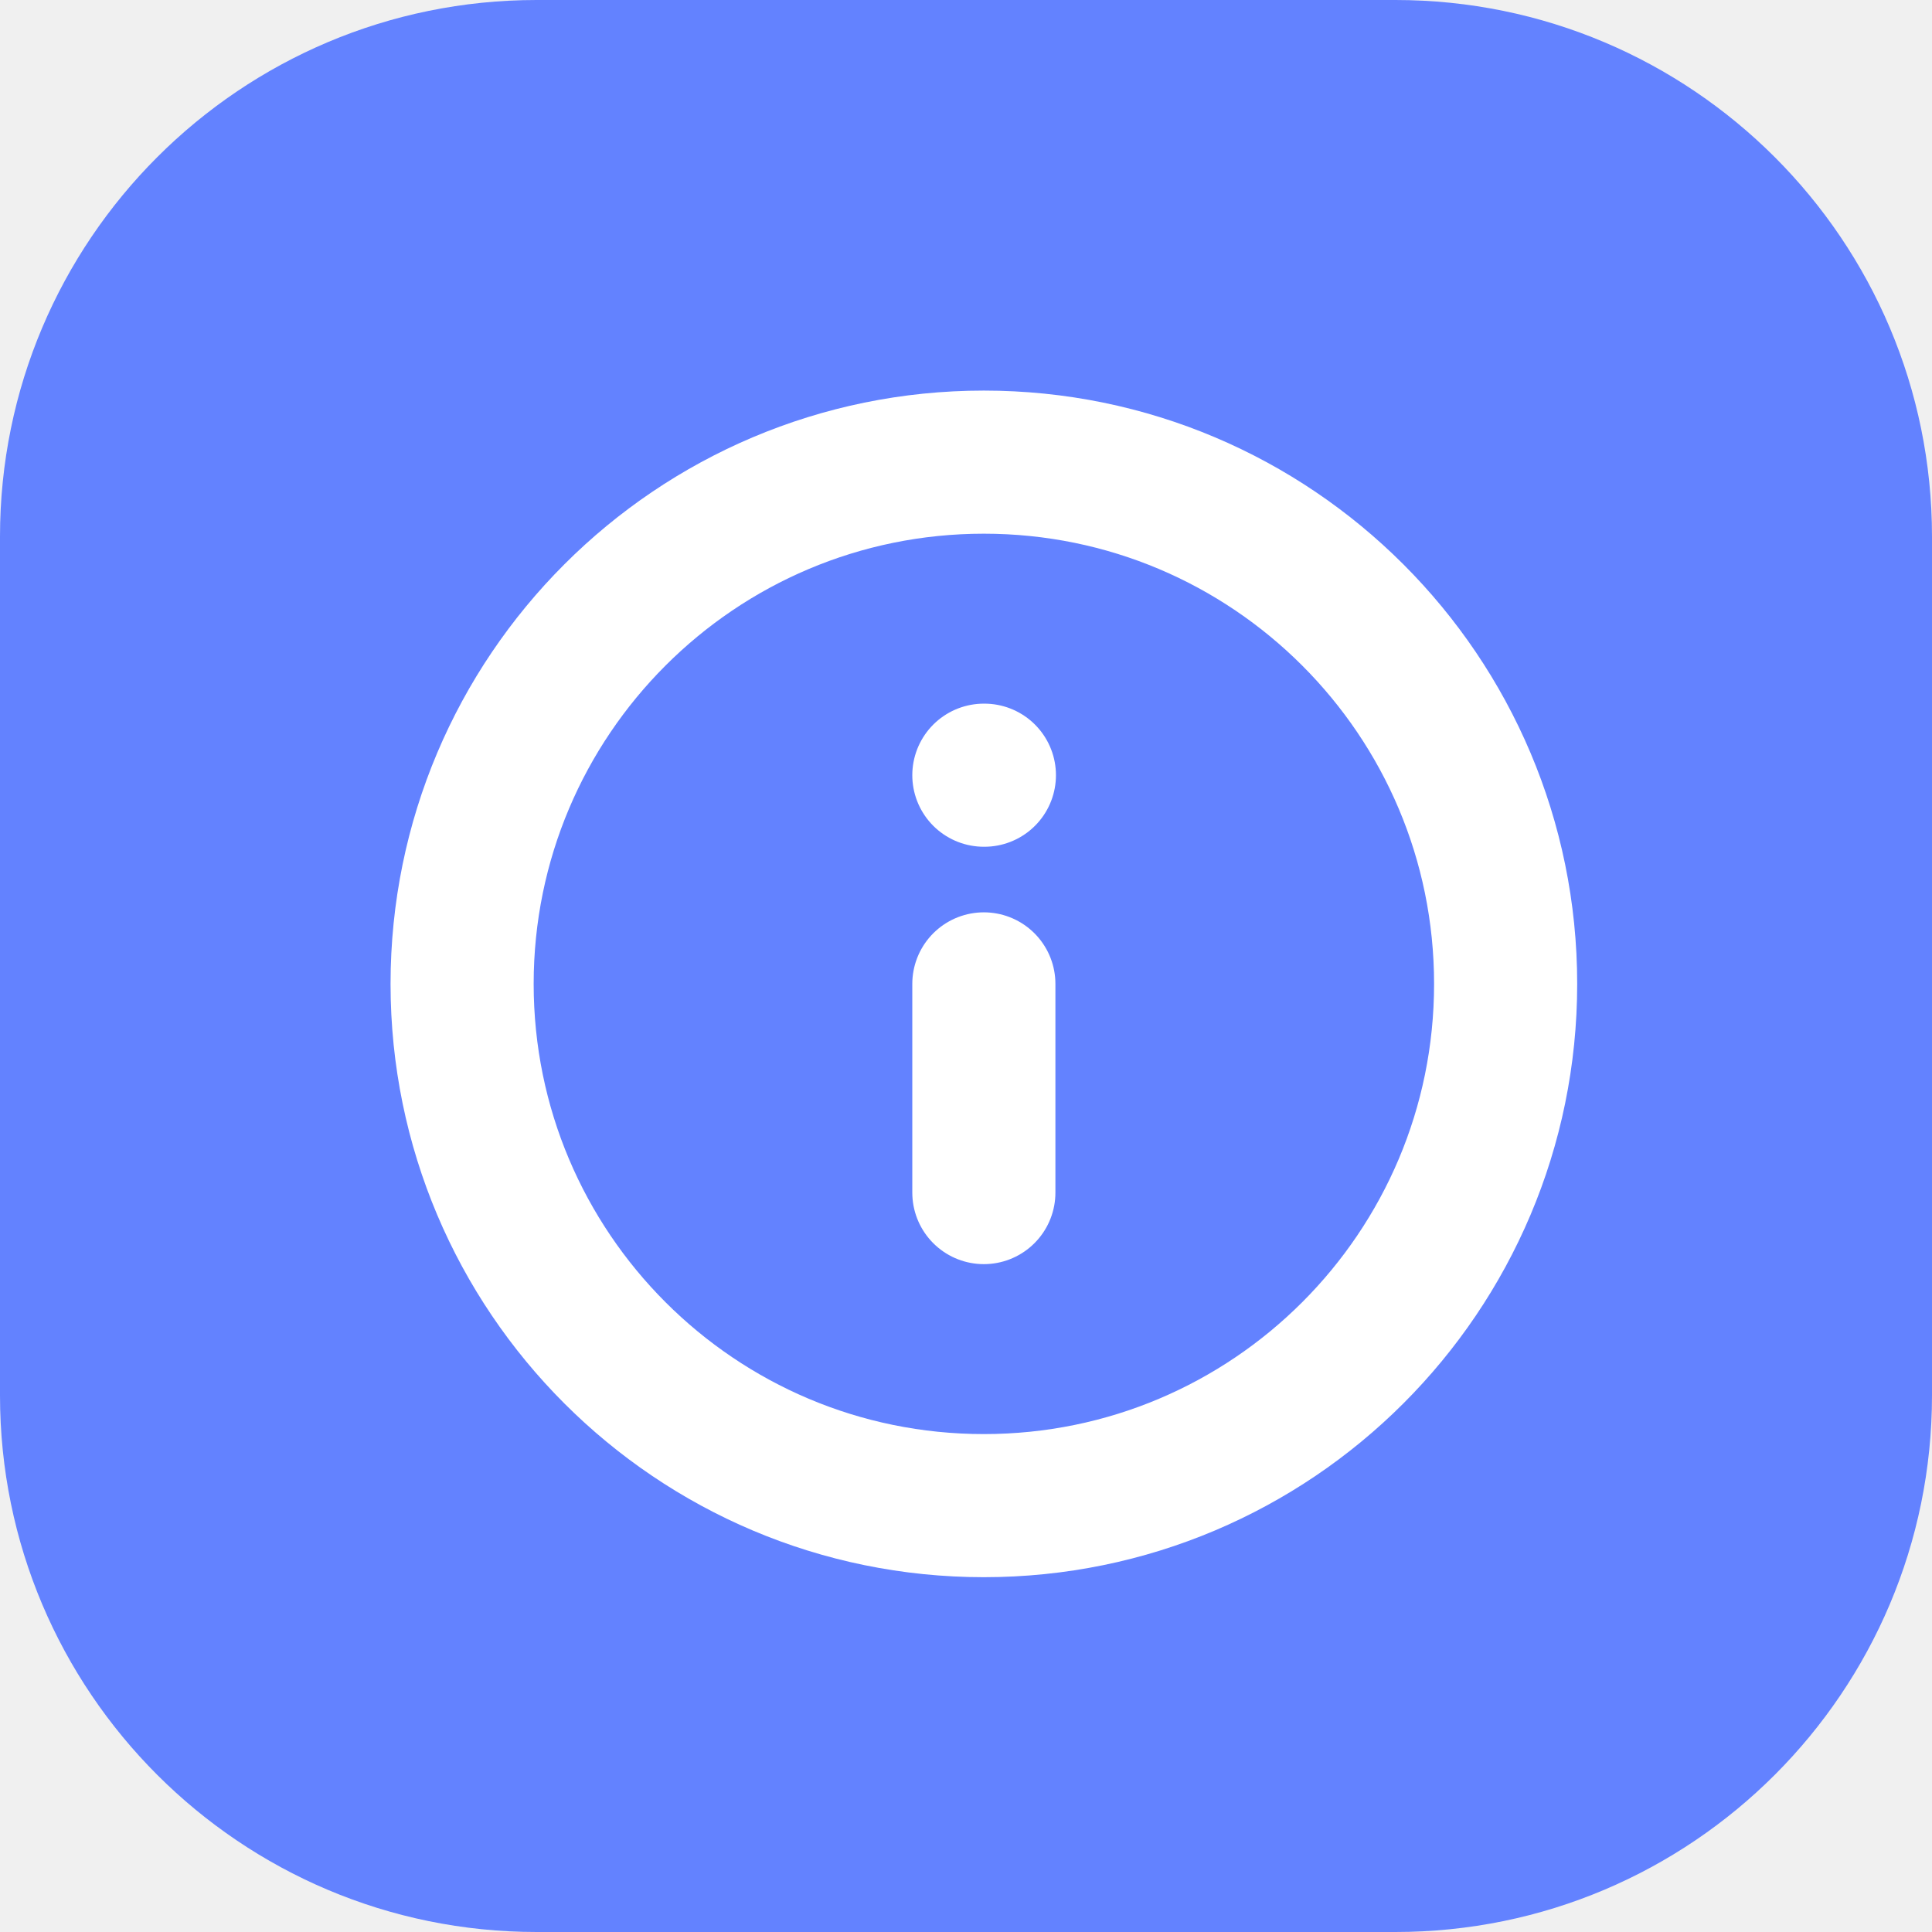
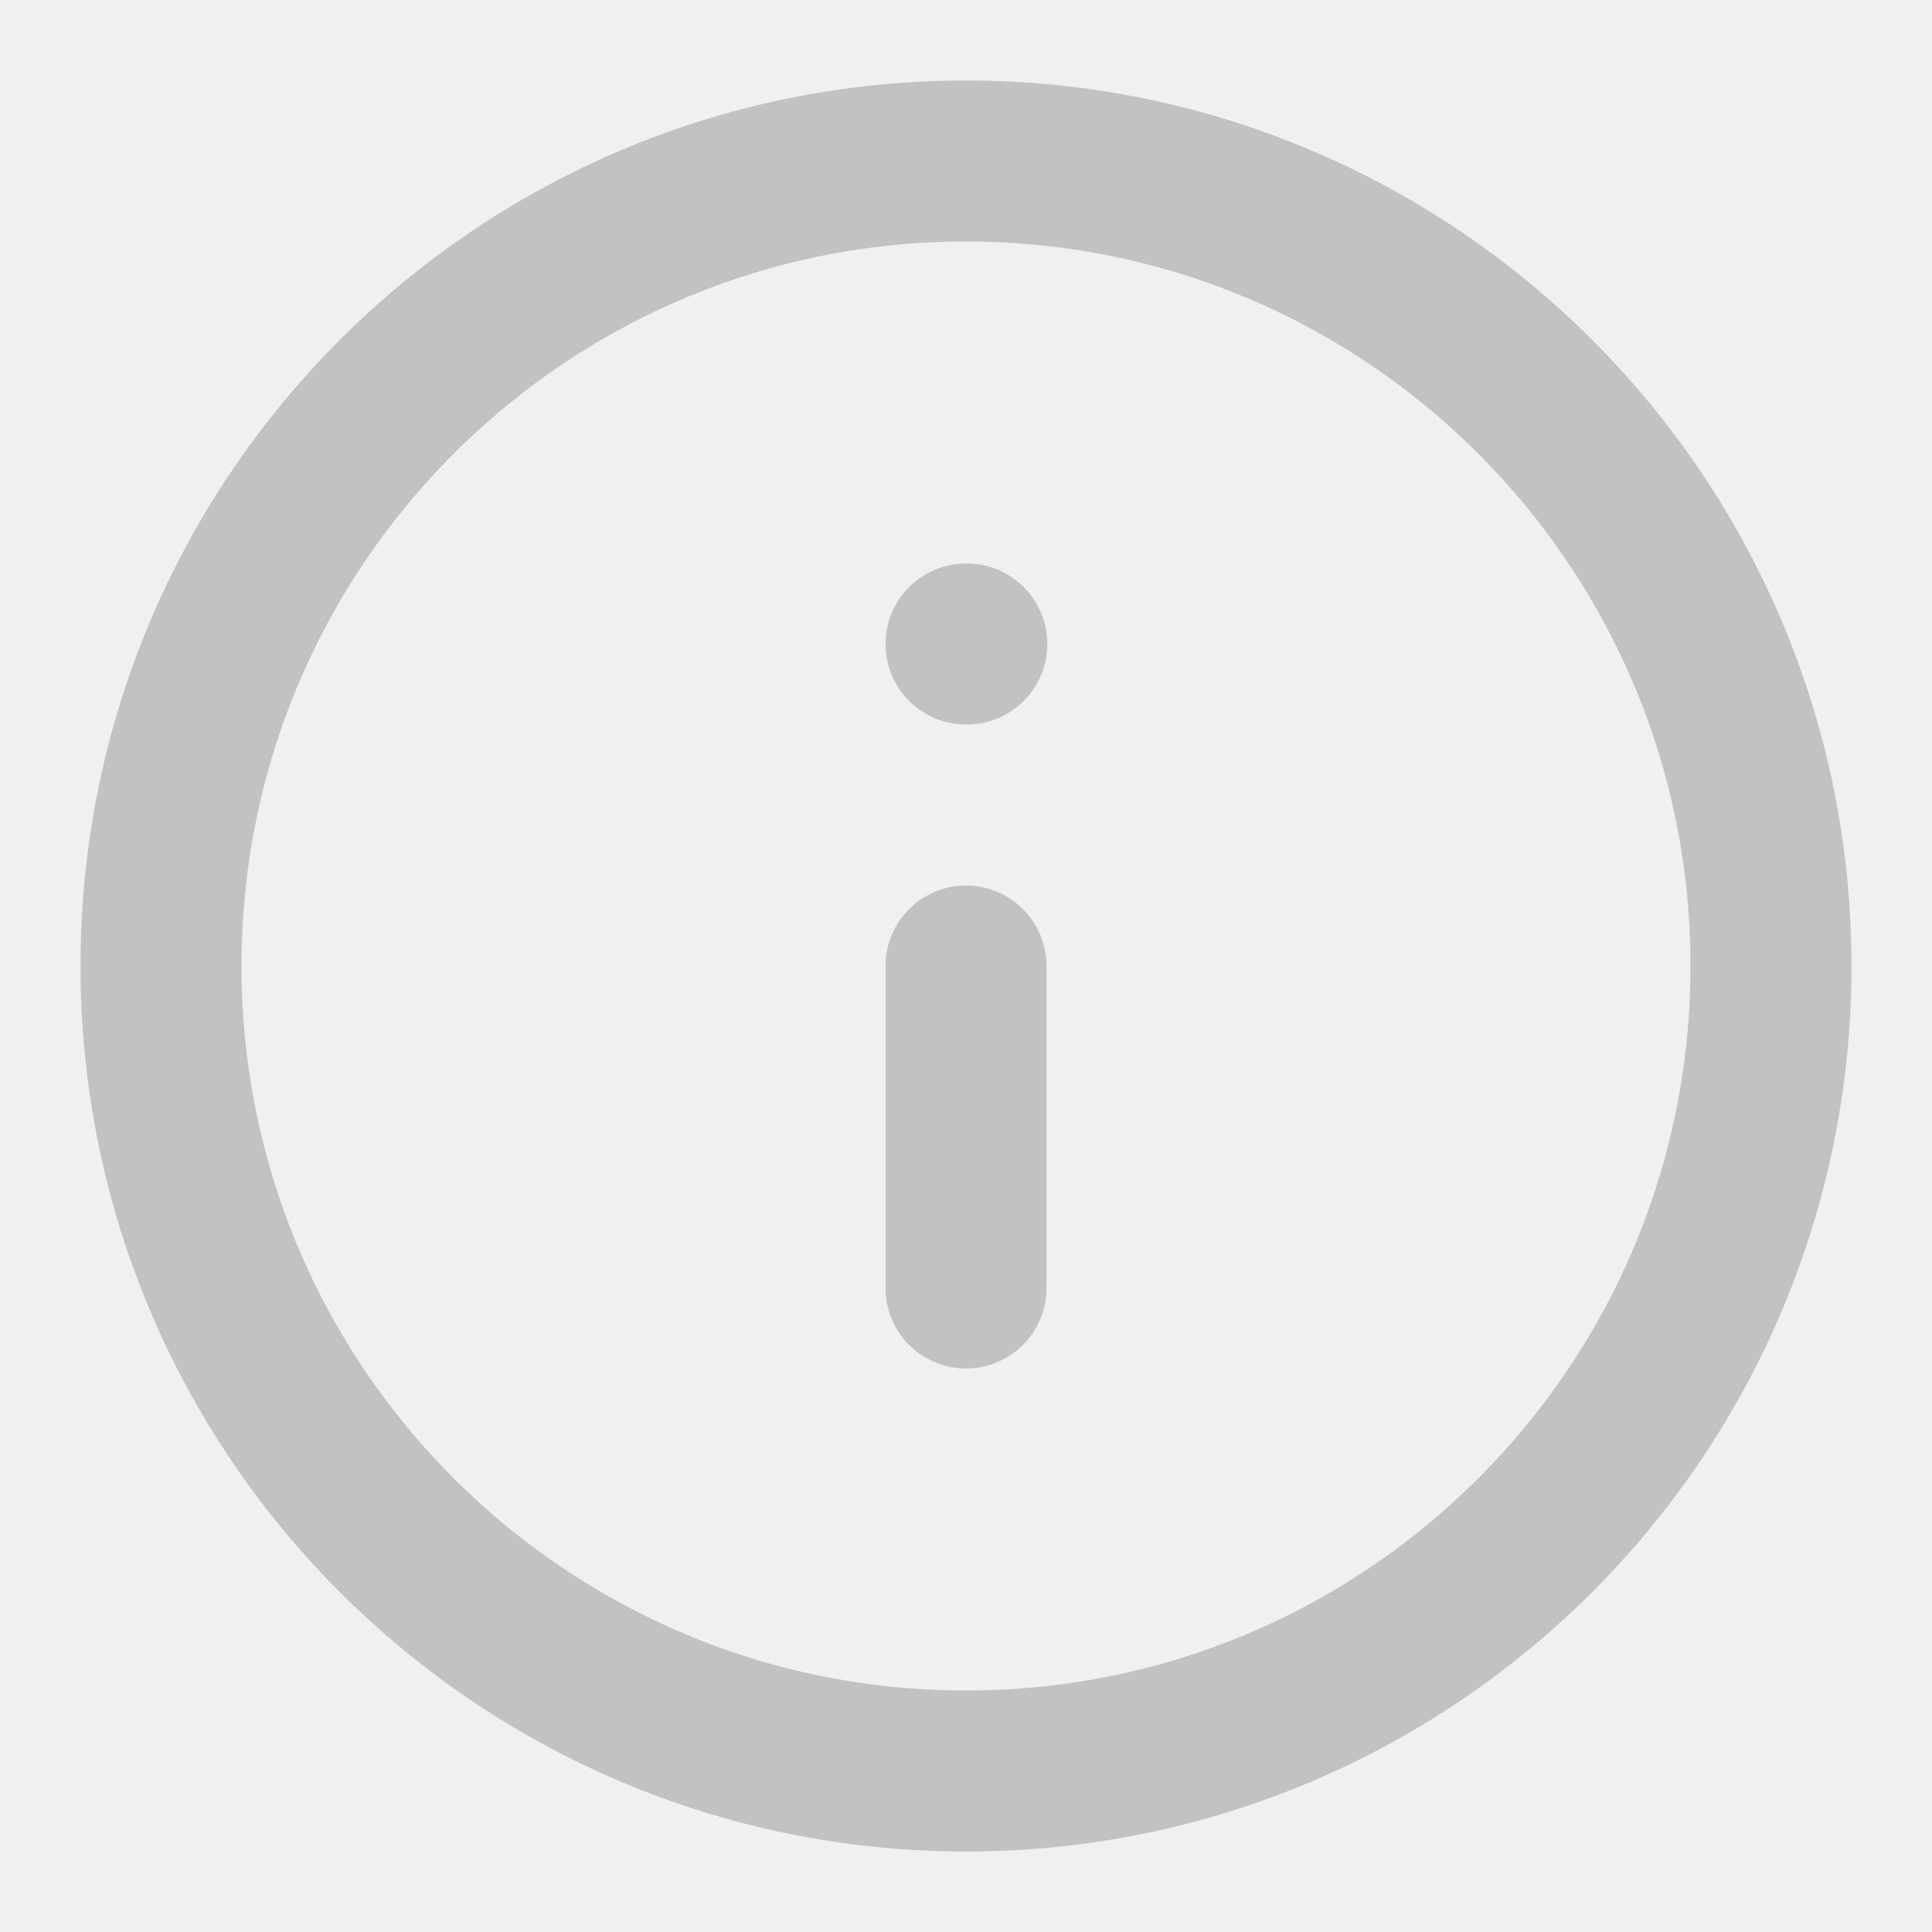
- <svg xmlns="http://www.w3.org/2000/svg" width="54" height="54" viewBox="0 0 54 54" fill="none">
-   <rect width="54" height="54" rx="15" fill="#6382FF" />
-   <g clip-path="url(#clip0_276_1738)">
-     <path d="M27.499 33.333V27.5M27.499 21.667H27.514M42.083 27.5C42.083 35.554 35.553 42.083 27.499 42.083C19.445 42.083 12.916 35.554 12.916 27.5C12.916 19.446 19.445 12.917 27.499 12.917C35.553 12.917 42.083 19.446 42.083 27.5Z" stroke="white" stroke-width="4" stroke-linecap="round" stroke-linejoin="round" />
-   </g>
-   <defs>
-     <clipPath id="clip0_276_1738">
-       <rect width="35" height="35" fill="white" transform="translate(10 10)" />
-     </clipPath>
-   </defs>
+ <svg xmlns="http://www.w3.org/2000/svg" width="48" height="48" viewBox="0 0 48 48" fill="none">
+   <path d="M24 32V24M24 16H24.02M44 24C44 35.046 35.046 44 24 44C12.954 44 4 35.046 4 24C4 12.954 12.954 4 24 4C35.046 4 44 12.954 44 24Z" stroke="#C3C2C2" stroke-width="4" stroke-linecap="round" stroke-linejoin="round" />
</svg>
